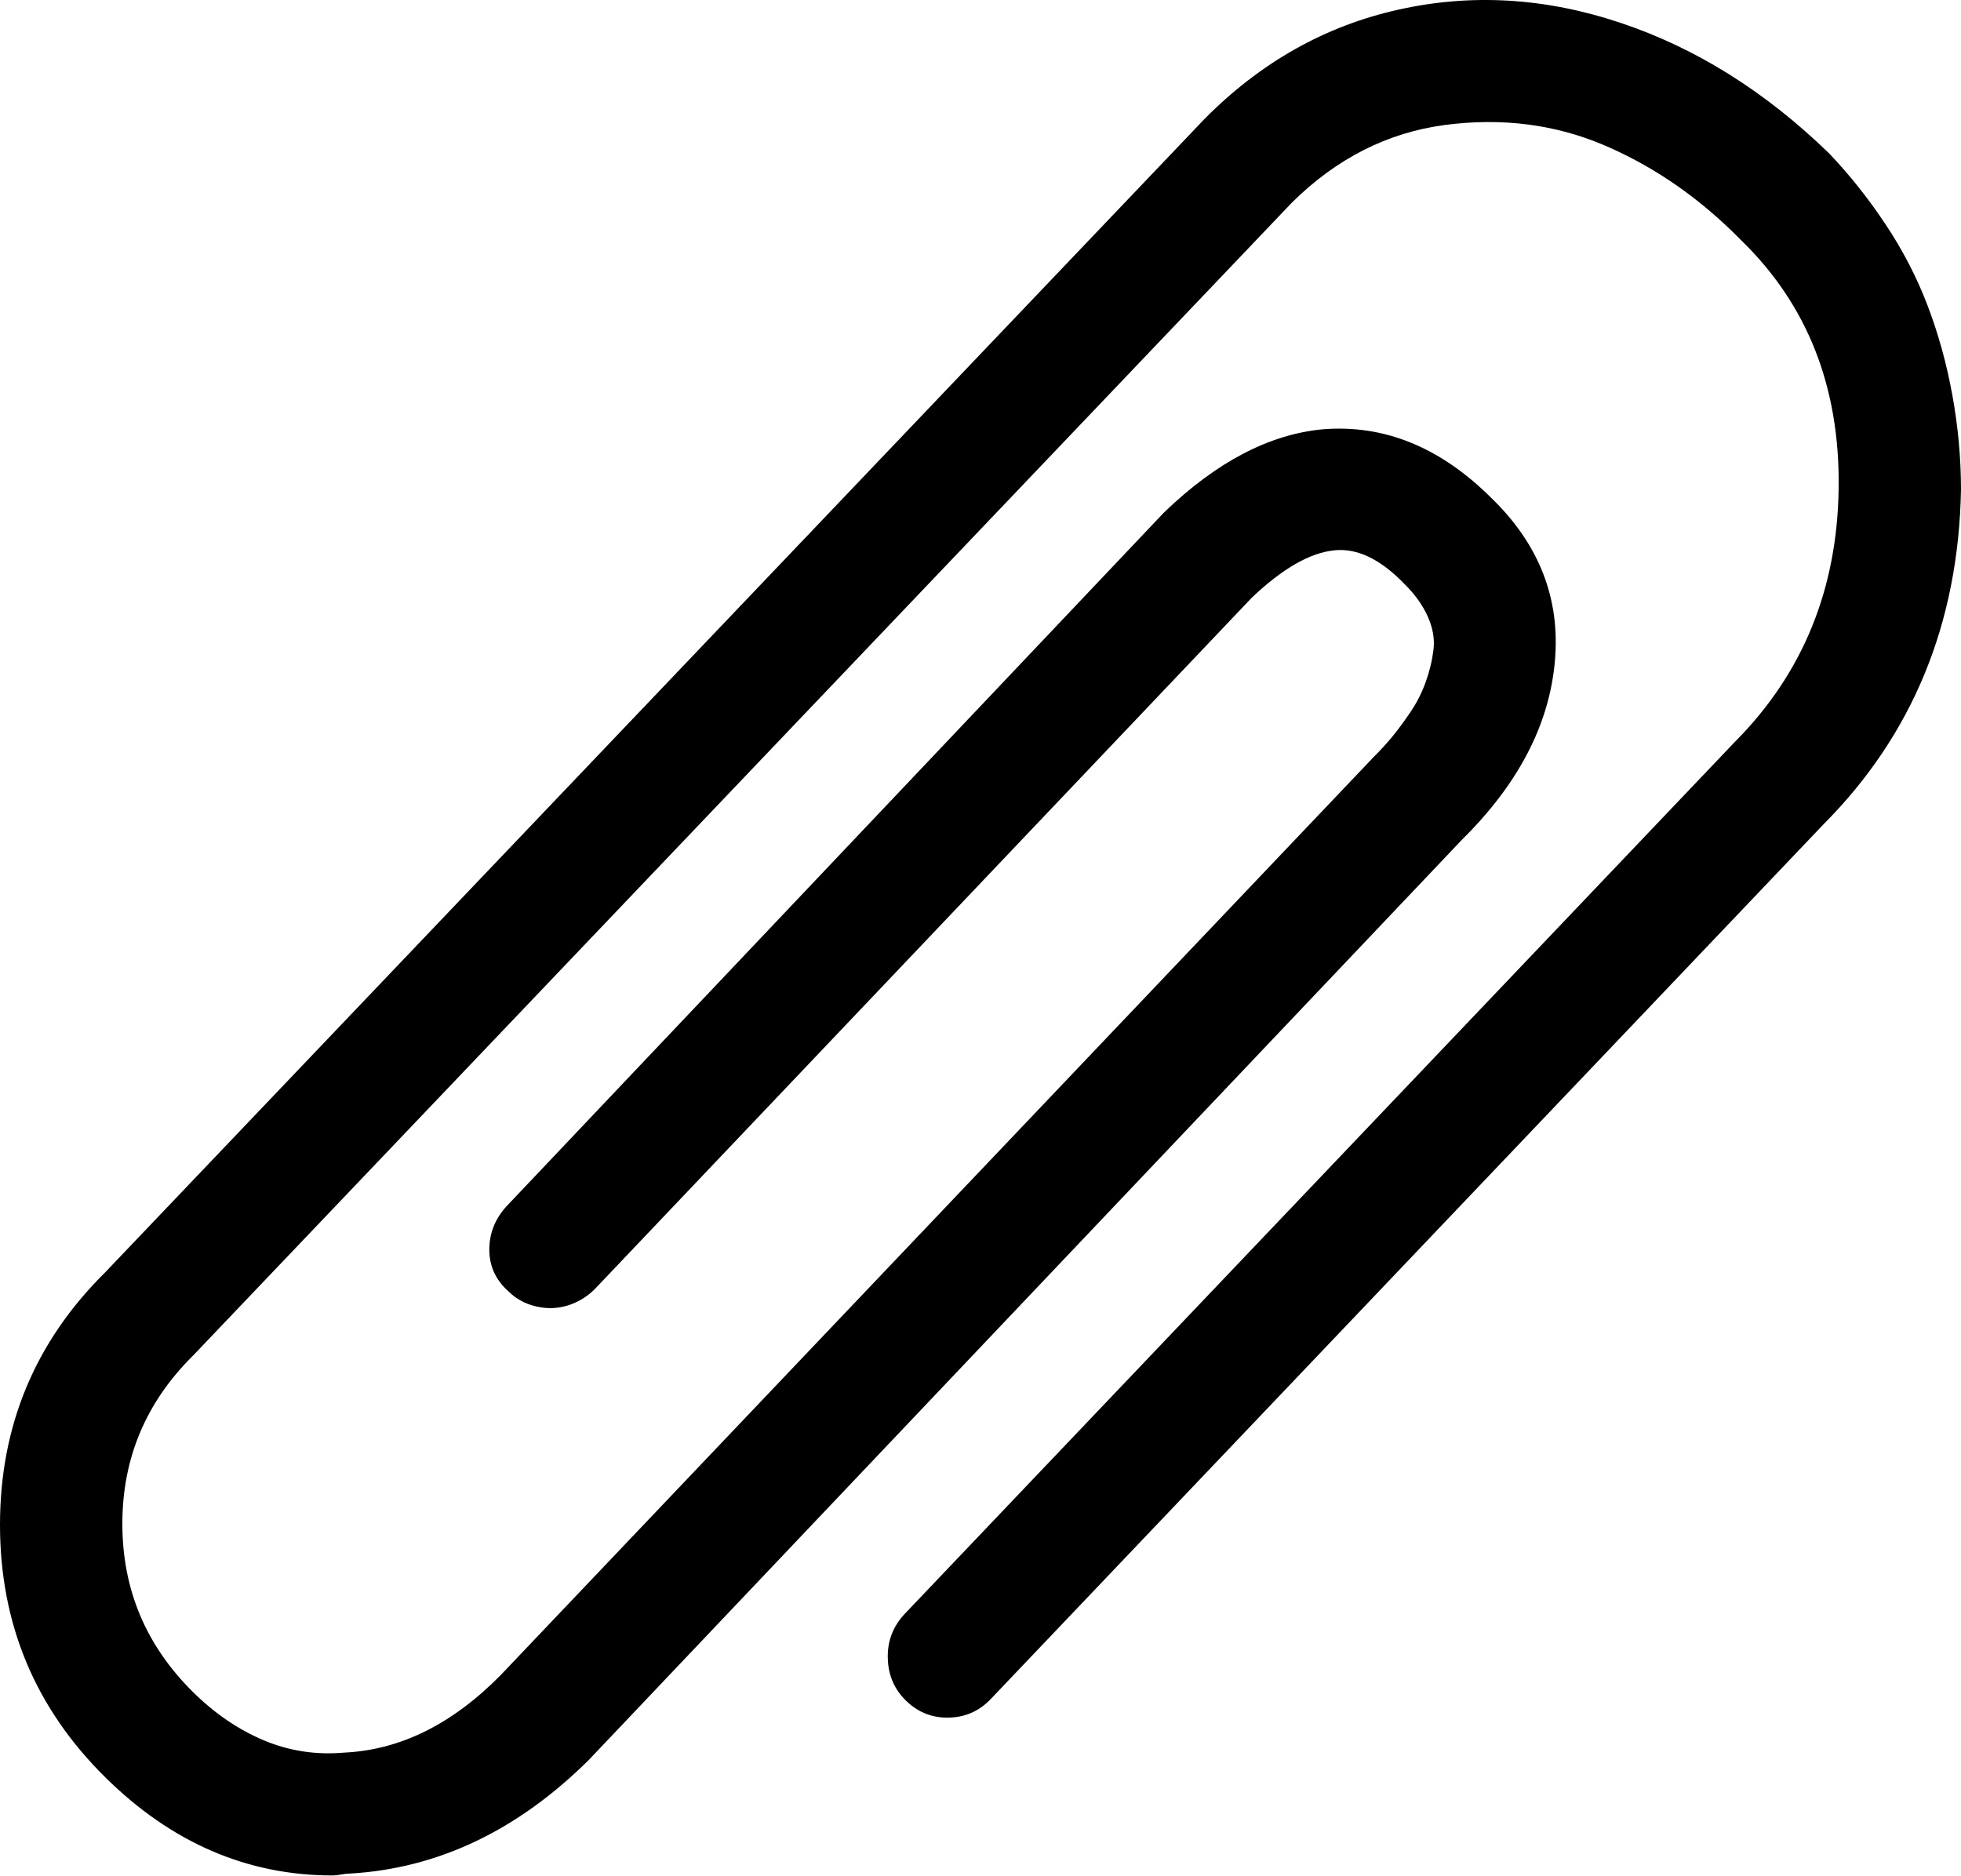
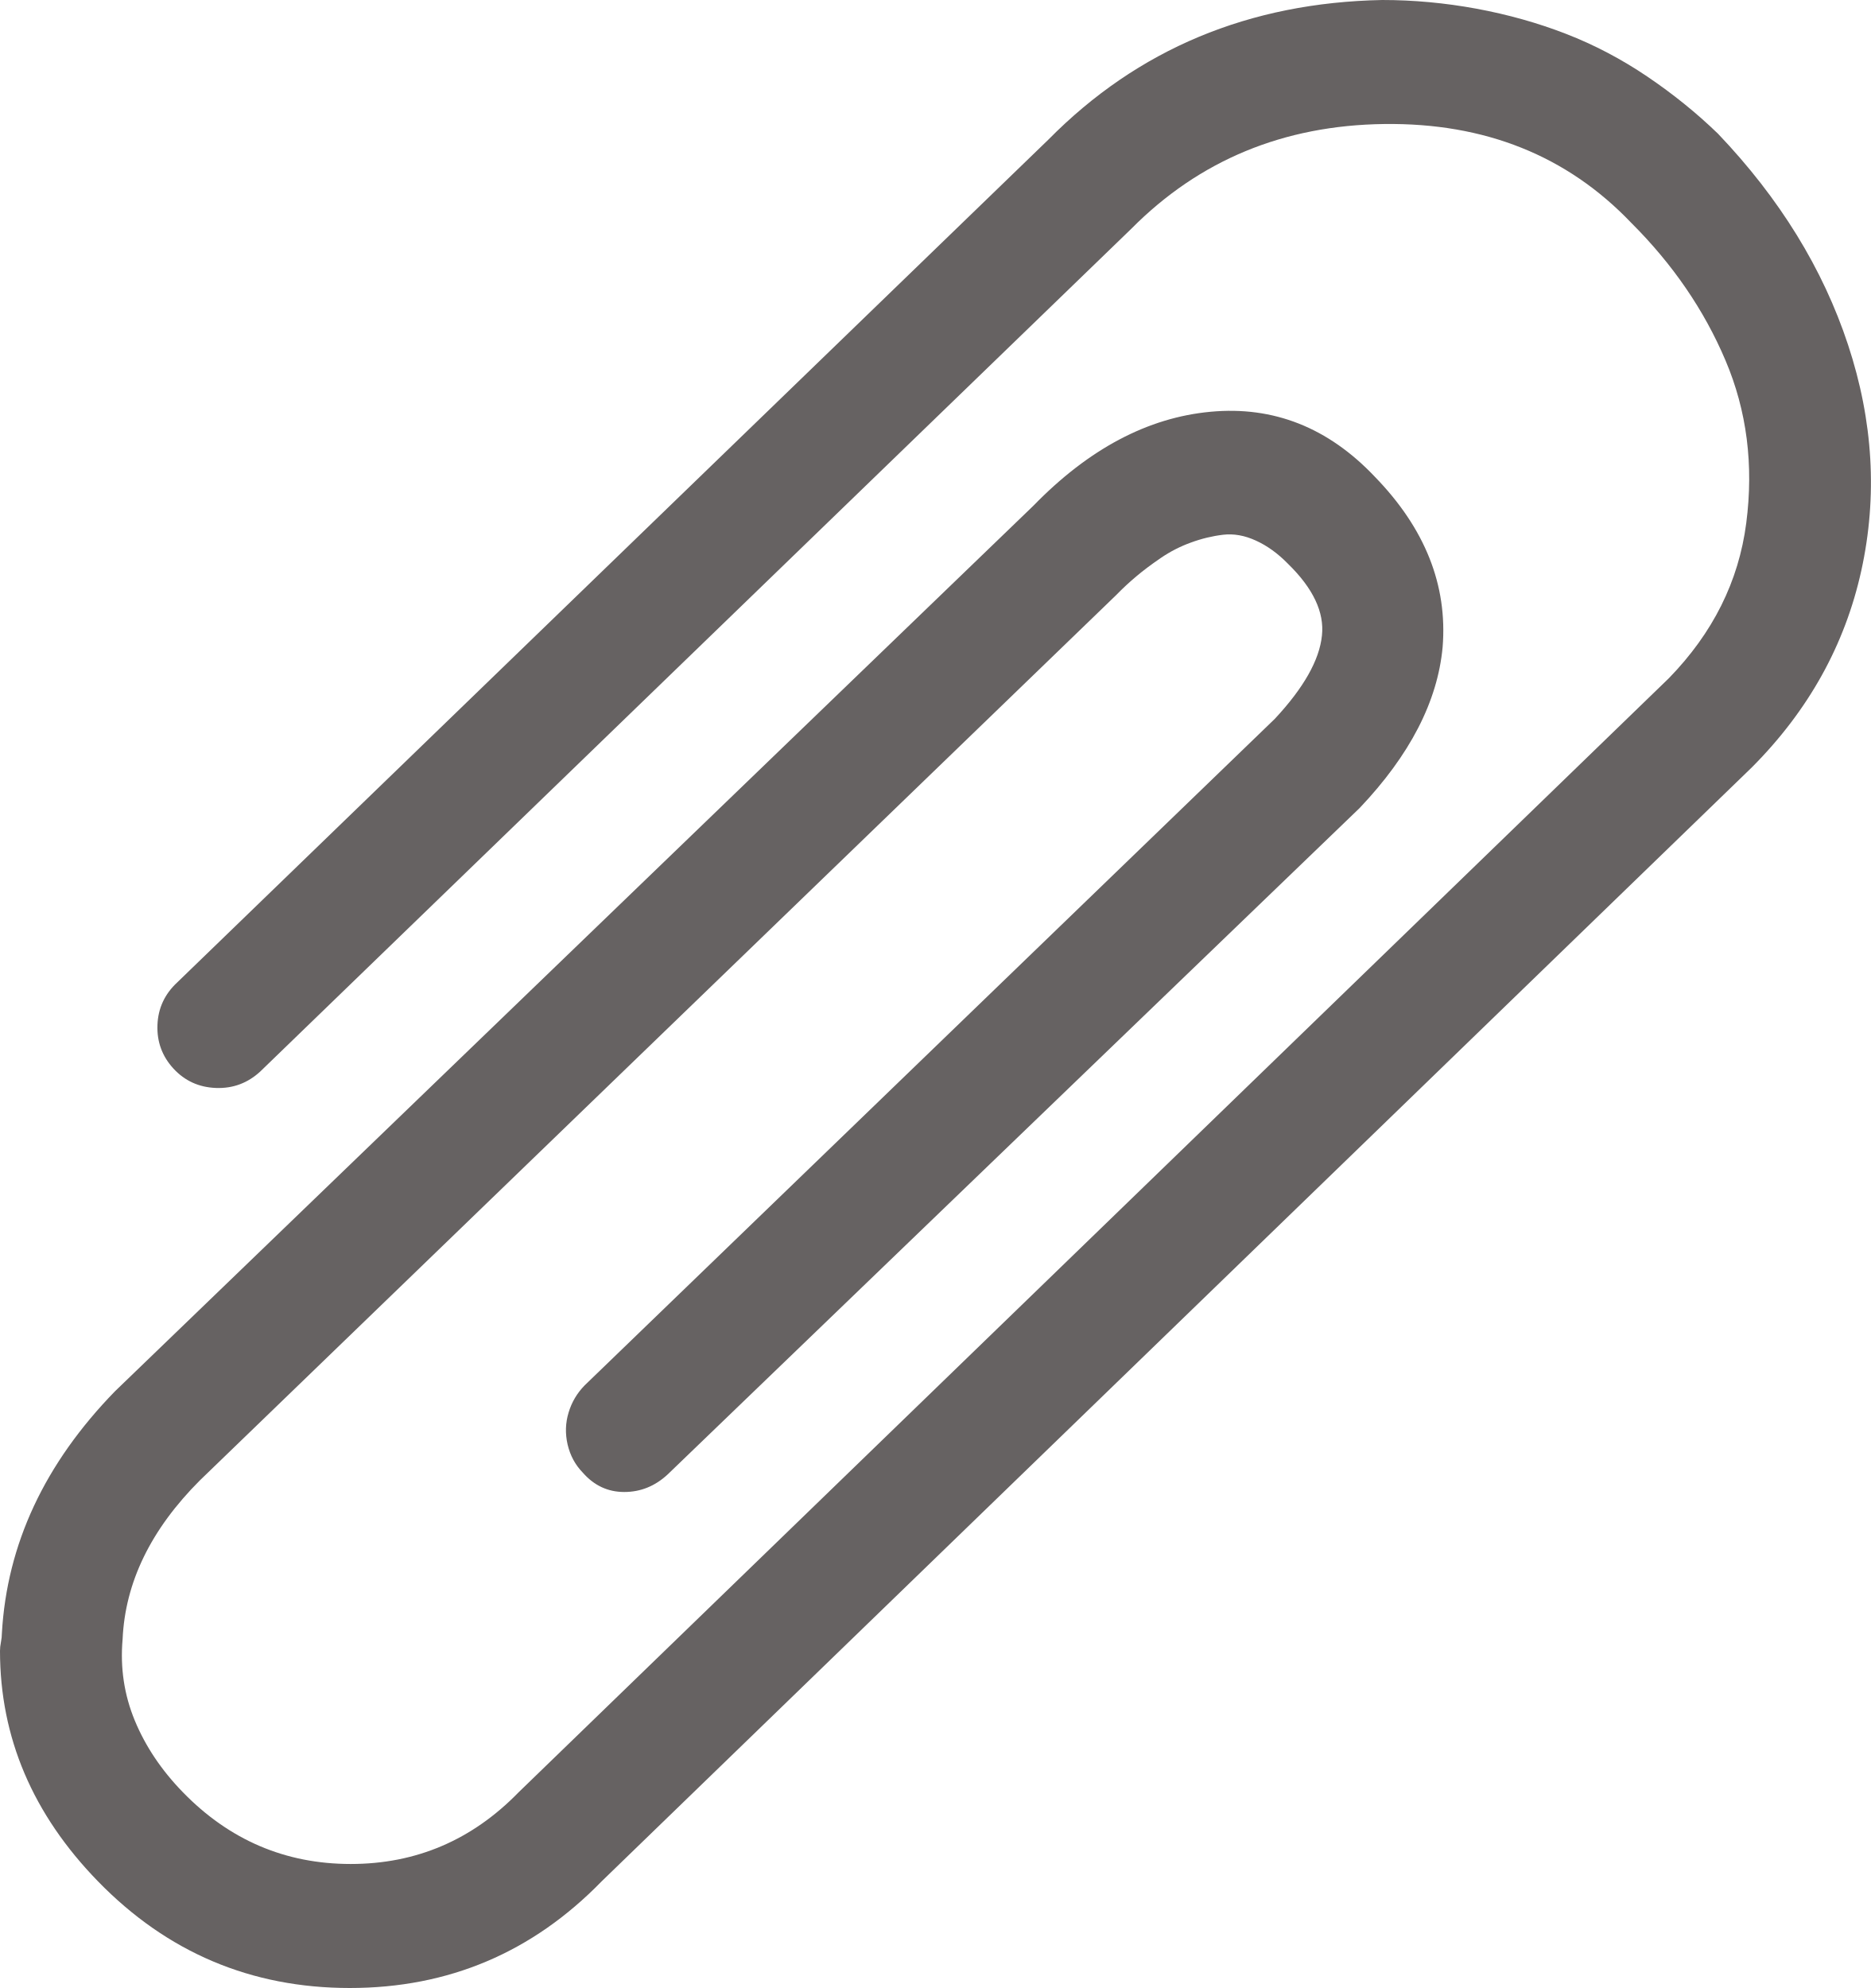
- <svg xmlns="http://www.w3.org/2000/svg" width="23" height="22" viewBox="0 0 23 22" fill="none">
-   <path d="M3.901 22C2.899 22 2.01 21.616 1.233 20.847C0.411 20.034 0 19.047 0 17.887C0 16.726 0.411 15.739 1.233 14.926L14.123 1.4C14.78 0.734 15.539 0.306 16.398 0.114C17.258 -0.079 18.128 -0.027 19.01 0.269C19.892 0.564 20.706 1.074 21.453 1.799C21.692 2.05 21.913 2.327 22.114 2.63C22.316 2.933 22.481 3.251 22.608 3.584C22.735 3.917 22.832 4.268 22.899 4.637C22.966 5.007 23 5.376 23 5.746C22.97 7.313 22.432 8.621 21.386 9.671L11.634 19.916C11.5 20.063 11.336 20.141 11.141 20.148C10.947 20.156 10.779 20.093 10.637 19.96C10.495 19.827 10.42 19.661 10.413 19.461C10.405 19.261 10.469 19.088 10.603 18.94L20.355 8.695C21.147 7.897 21.55 6.906 21.565 5.724C21.58 4.541 21.199 3.573 20.422 2.819C19.944 2.331 19.413 1.961 18.83 1.71C18.248 1.459 17.62 1.378 16.947 1.466C16.275 1.555 15.677 1.858 15.154 2.375L2.264 15.902C1.711 16.449 1.435 17.107 1.435 17.875C1.435 18.644 1.711 19.302 2.264 19.849C2.518 20.1 2.795 20.289 3.094 20.415C3.392 20.54 3.706 20.588 4.035 20.559C4.693 20.529 5.305 20.226 5.873 19.649L16.118 8.873C16.193 8.799 16.264 8.721 16.331 8.64C16.398 8.558 16.469 8.462 16.544 8.351C16.619 8.241 16.678 8.122 16.723 7.997C16.768 7.871 16.798 7.745 16.813 7.62C16.828 7.494 16.805 7.365 16.746 7.232C16.686 7.099 16.596 6.973 16.477 6.855C16.193 6.559 15.916 6.426 15.647 6.456C15.363 6.485 15.042 6.67 14.683 7.01L6.972 15.126C6.882 15.214 6.777 15.277 6.658 15.314C6.538 15.351 6.415 15.355 6.288 15.325C6.161 15.296 6.053 15.237 5.963 15.148C5.814 15.015 5.739 14.852 5.739 14.66C5.739 14.468 5.806 14.298 5.941 14.15L13.652 6.012C14.265 5.421 14.885 5.095 15.513 5.036C16.23 4.977 16.888 5.243 17.485 5.835C18.053 6.382 18.304 7.025 18.236 7.764C18.169 8.503 17.807 9.198 17.149 9.848L6.904 20.647C6.068 21.475 5.134 21.919 4.102 21.978C4.072 21.978 4.039 21.982 4.001 21.989C3.964 21.996 3.93 22 3.901 22Z" fill="black" />
+ <svg xmlns="http://www.w3.org/2000/svg" width="32" height="34" viewBox="0 0 32 34" fill="none">
+   <path d="M6.87598e-08 28.234C5.11088e-08 29.714 0.559 31.029 1.677 32.177C2.86 33.392 4.295 34 5.983 34C7.671 34 9.106 33.392 10.289 32.177L29.964 13.123C30.932 12.151 31.555 11.03 31.835 9.759C32.114 8.489 32.039 7.202 31.609 5.899C31.179 4.595 30.437 3.391 29.384 2.287C29.018 1.933 28.615 1.607 28.174 1.309C27.733 1.011 27.271 0.768 26.787 0.58C26.303 0.392 25.793 0.249 25.255 0.149C24.717 0.05 24.18 -9.32545e-08 23.642 -9.96649e-08C21.363 0.044 19.46 0.84 17.933 2.386L3.032 16.801C2.817 17 2.704 17.243 2.693 17.53C2.682 17.817 2.774 18.066 2.967 18.276C3.161 18.486 3.403 18.596 3.693 18.607C3.983 18.618 4.236 18.524 4.451 18.326L19.352 3.91C20.514 2.739 21.954 2.143 23.674 2.121C25.395 2.099 26.803 2.662 27.9 3.811C28.609 4.518 29.147 5.302 29.512 6.164C29.878 7.025 29.996 7.953 29.867 8.947C29.738 9.942 29.297 10.825 28.545 11.598L8.87 30.653C8.074 31.47 7.117 31.879 5.999 31.879C4.881 31.879 3.924 31.47 3.129 30.653C2.763 30.277 2.489 29.869 2.306 29.427C2.123 28.985 2.054 28.521 2.097 28.035C2.14 27.063 2.58 26.157 3.419 25.318L19.094 10.174C19.202 10.063 19.315 9.958 19.433 9.859C19.551 9.759 19.691 9.654 19.852 9.544C20.014 9.433 20.186 9.345 20.369 9.279C20.551 9.212 20.734 9.168 20.917 9.146C21.1 9.124 21.288 9.157 21.481 9.246C21.675 9.334 21.858 9.467 22.03 9.643C22.46 10.063 22.653 10.472 22.61 10.869C22.567 11.289 22.298 11.764 21.804 12.294L9.999 23.694C9.87 23.826 9.778 23.981 9.725 24.158C9.671 24.335 9.665 24.517 9.708 24.705C9.752 24.892 9.838 25.053 9.967 25.185C10.16 25.406 10.397 25.517 10.676 25.517C10.956 25.517 11.203 25.417 11.418 25.218L23.255 13.819C24.115 12.913 24.588 11.996 24.674 11.068C24.76 10.008 24.373 9.036 23.513 8.152C22.718 7.313 21.782 6.942 20.707 7.042C19.632 7.141 18.621 7.677 17.675 8.649L1.968 23.793C0.763 25.03 0.118 26.411 0.032 27.936C0.032 27.98 0.027 28.03 0.016 28.085C0.005 28.14 6.92867e-08 28.19 6.87598e-08 28.234Z" fill="#666262" />
</svg>
